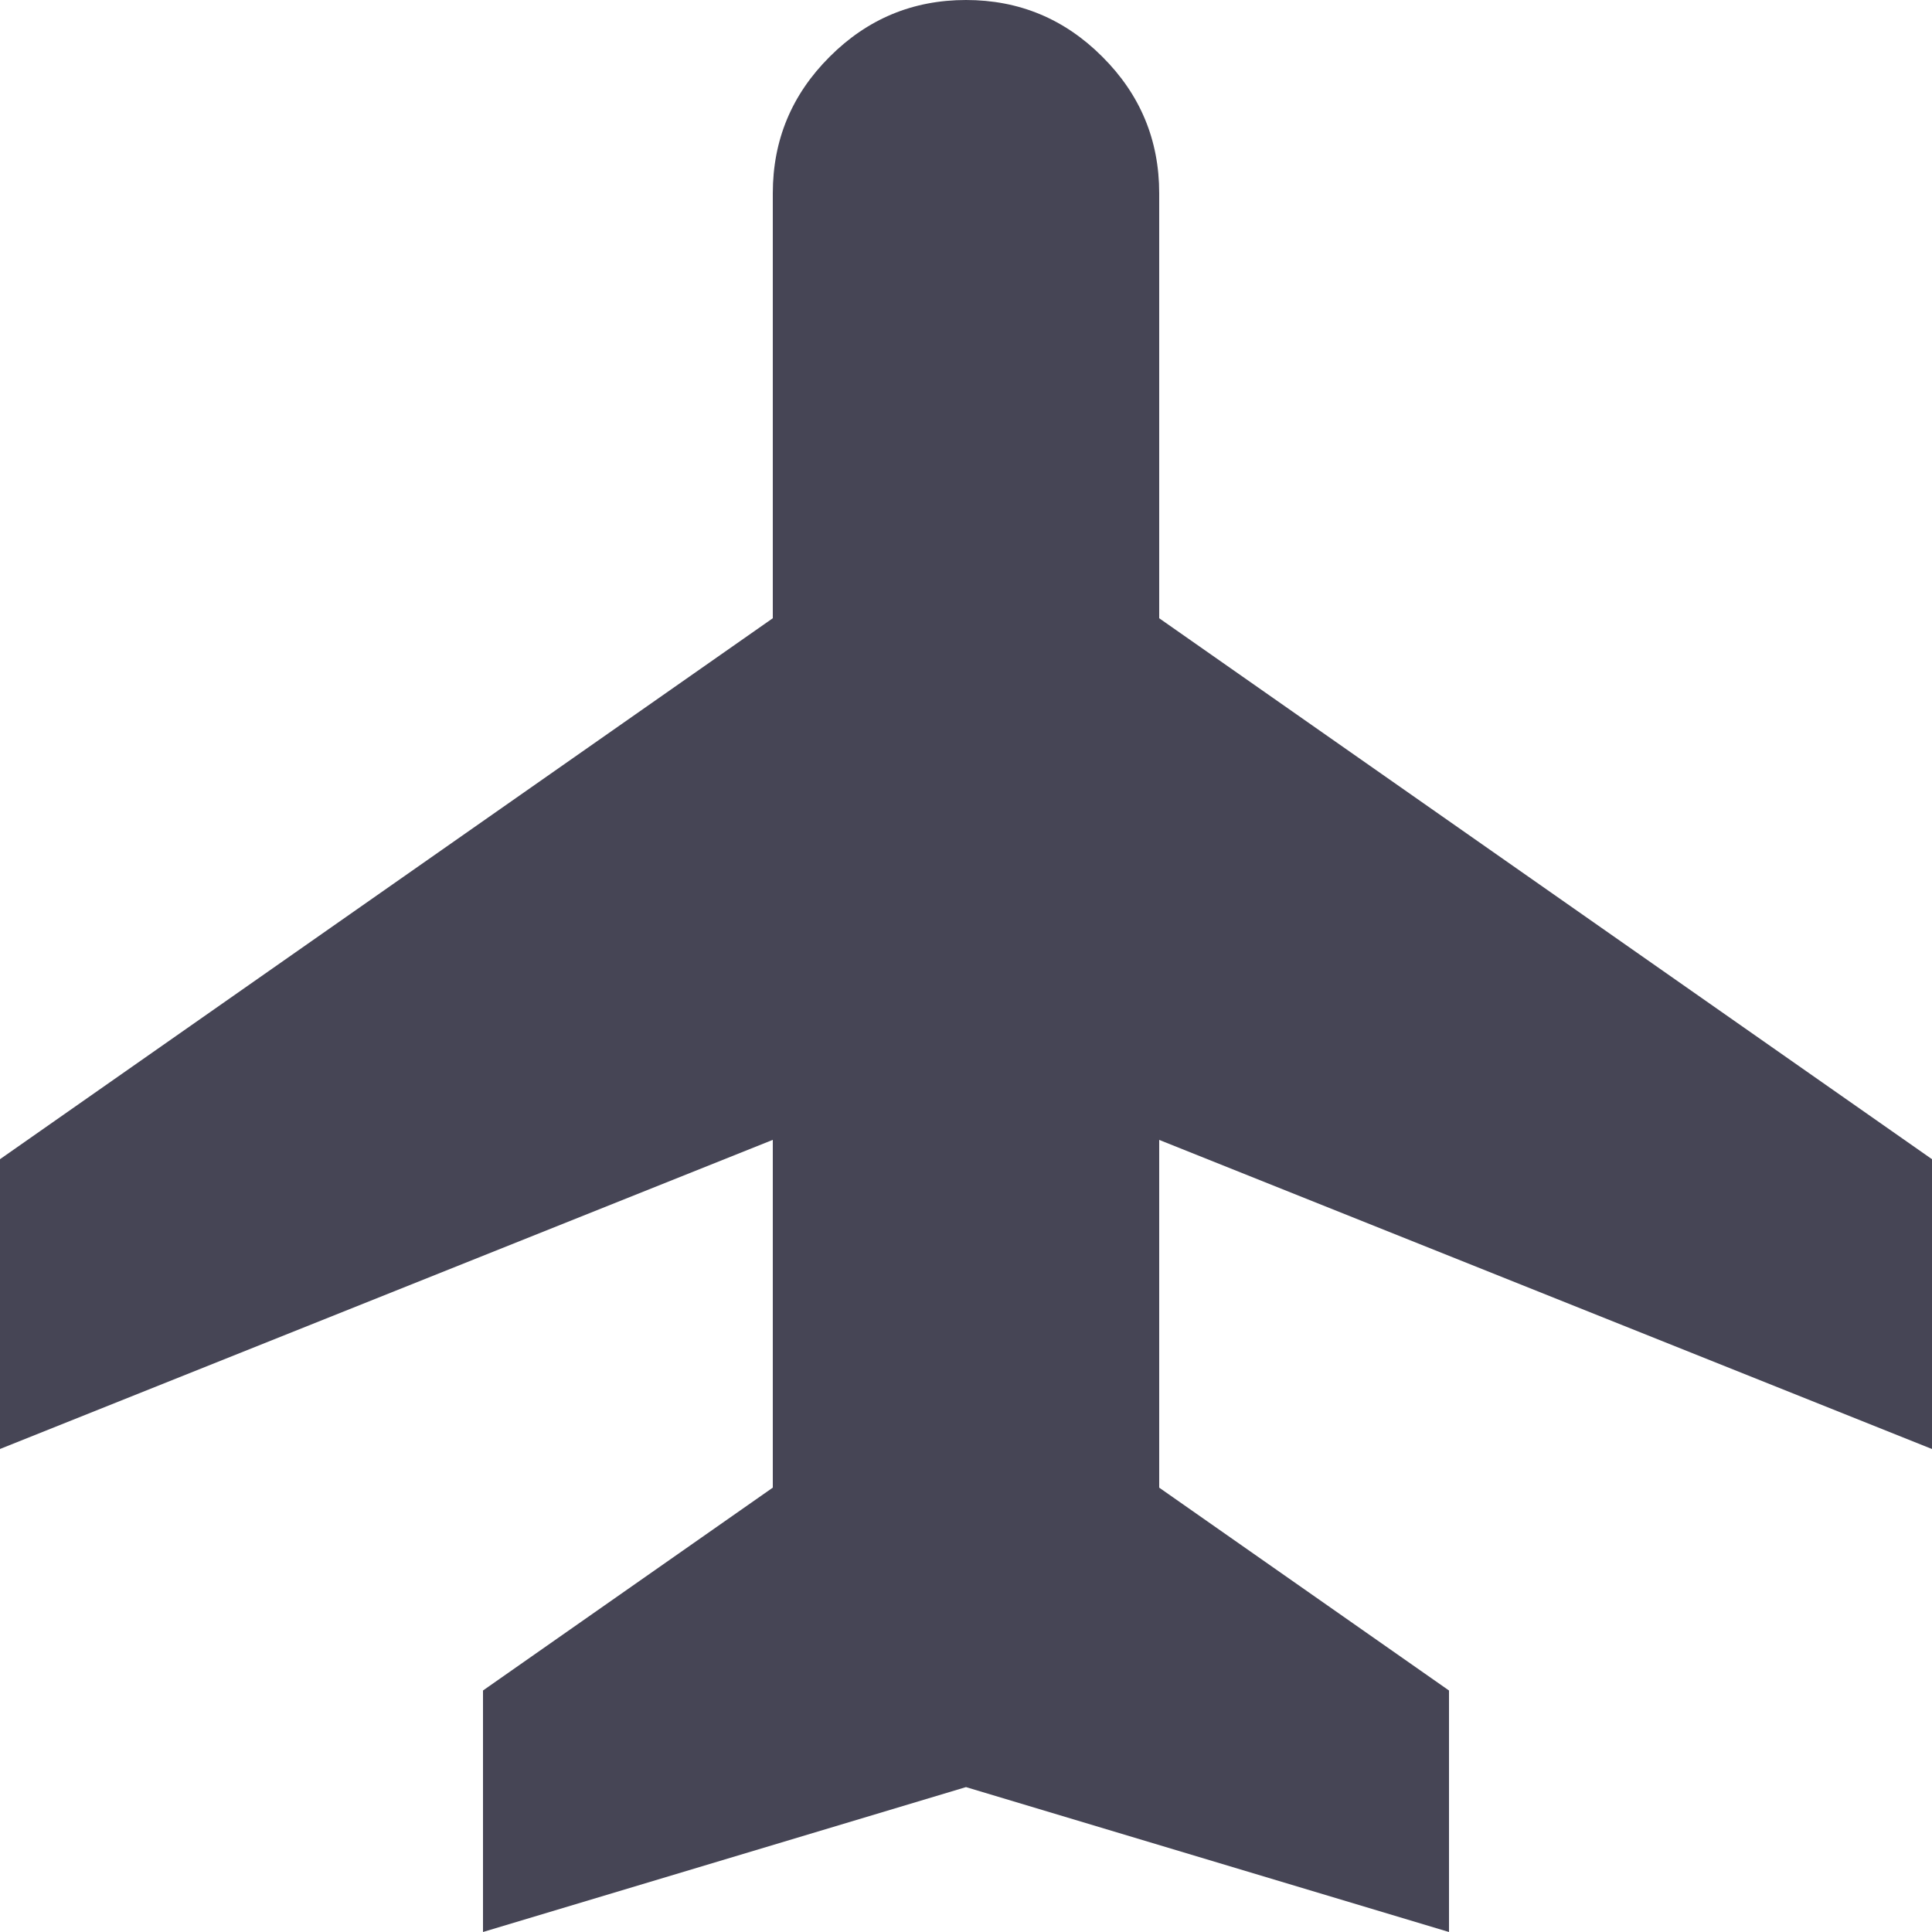
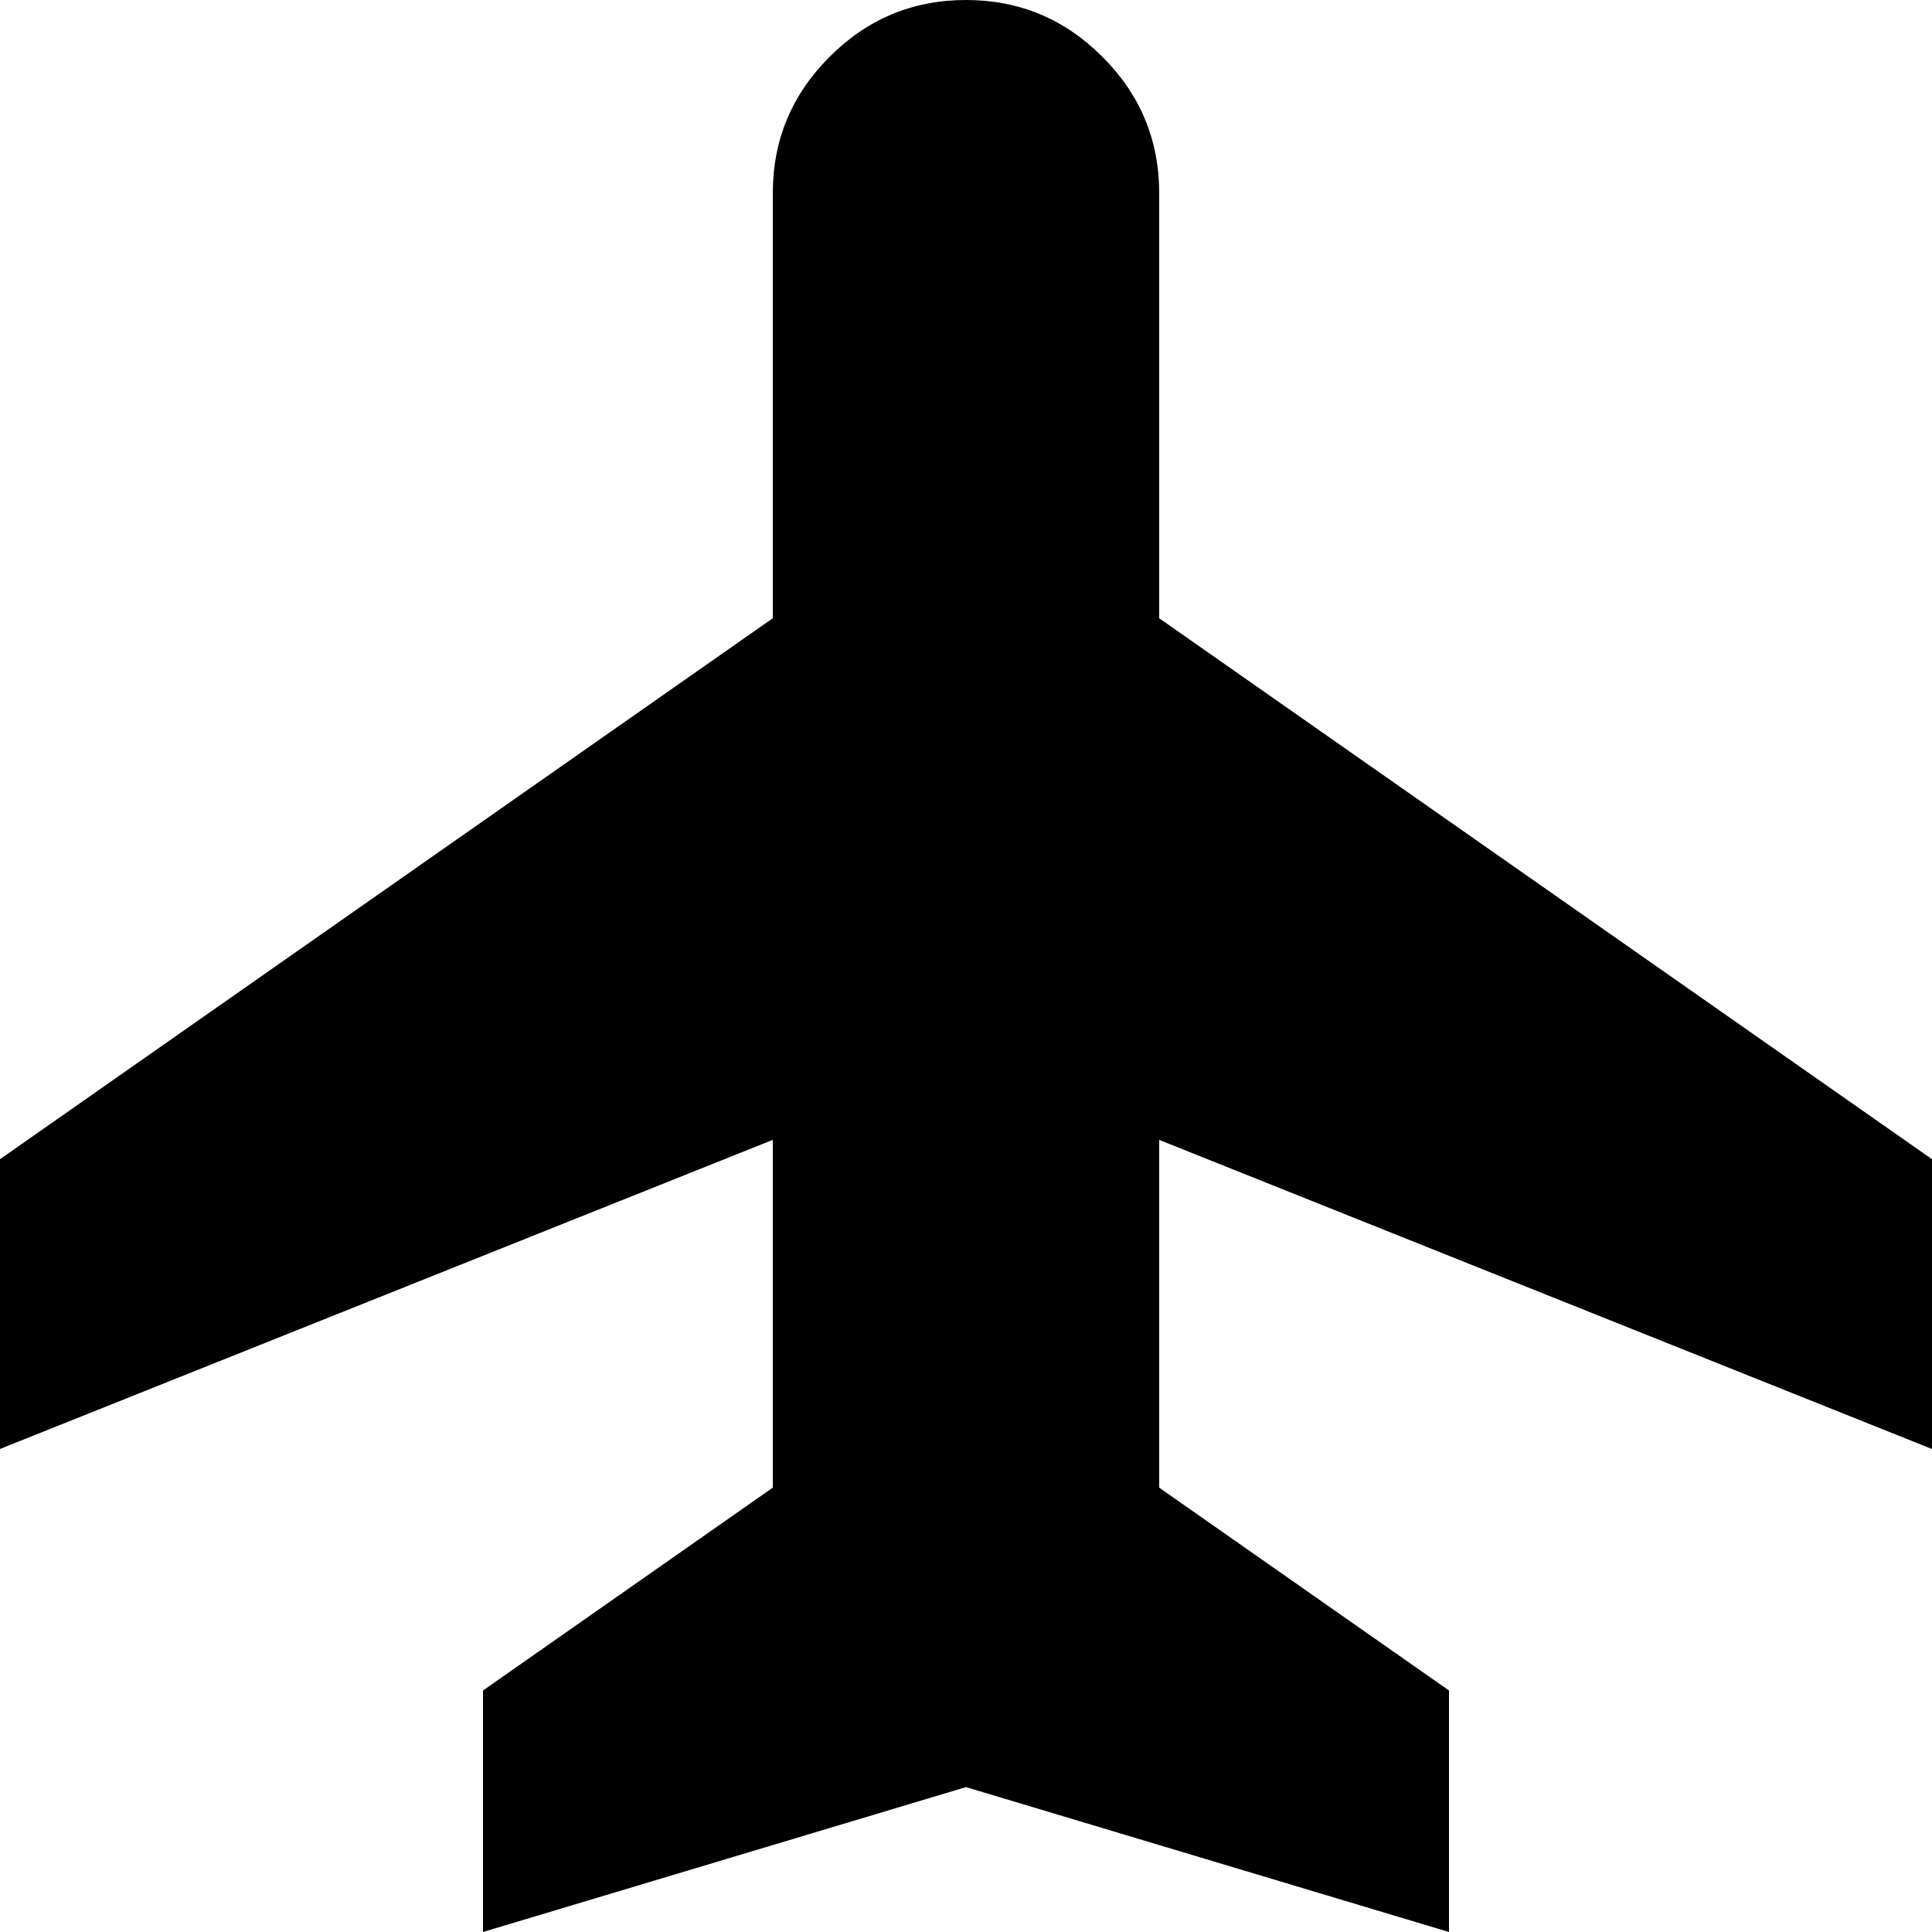
<svg xmlns="http://www.w3.org/2000/svg" width="20" height="20" viewBox="0 0 20 20" fill="none">
-   <path d="M5 20V17.5L8 15.4V11.8L0 15V12L8 6.4V2C8 1.45 8.196 0.979 8.588 0.588C8.979 0.196 9.45 0 10 0C10.55 0 11.021 0.196 11.412 0.588C11.804 0.979 12 1.45 12 2V6.4L20 12V15L12 11.8V15.4L15 17.5V20L10 18.5L5 20Z" fill="#464555" />
+   <path d="M5 20V17.5L8 15.4V11.8L0 15V12L8 6.4V2C8 1.45 8.196 0.979 8.588 0.588C8.979 0.196 9.45 0 10 0C10.55 0 11.021 0.196 11.412 0.588C11.804 0.979 12 1.45 12 2V6.4L20 12V15L12 11.8V15.4L15 17.5V20L10 18.5L5 20Z" fill="currentColor" />
</svg>
